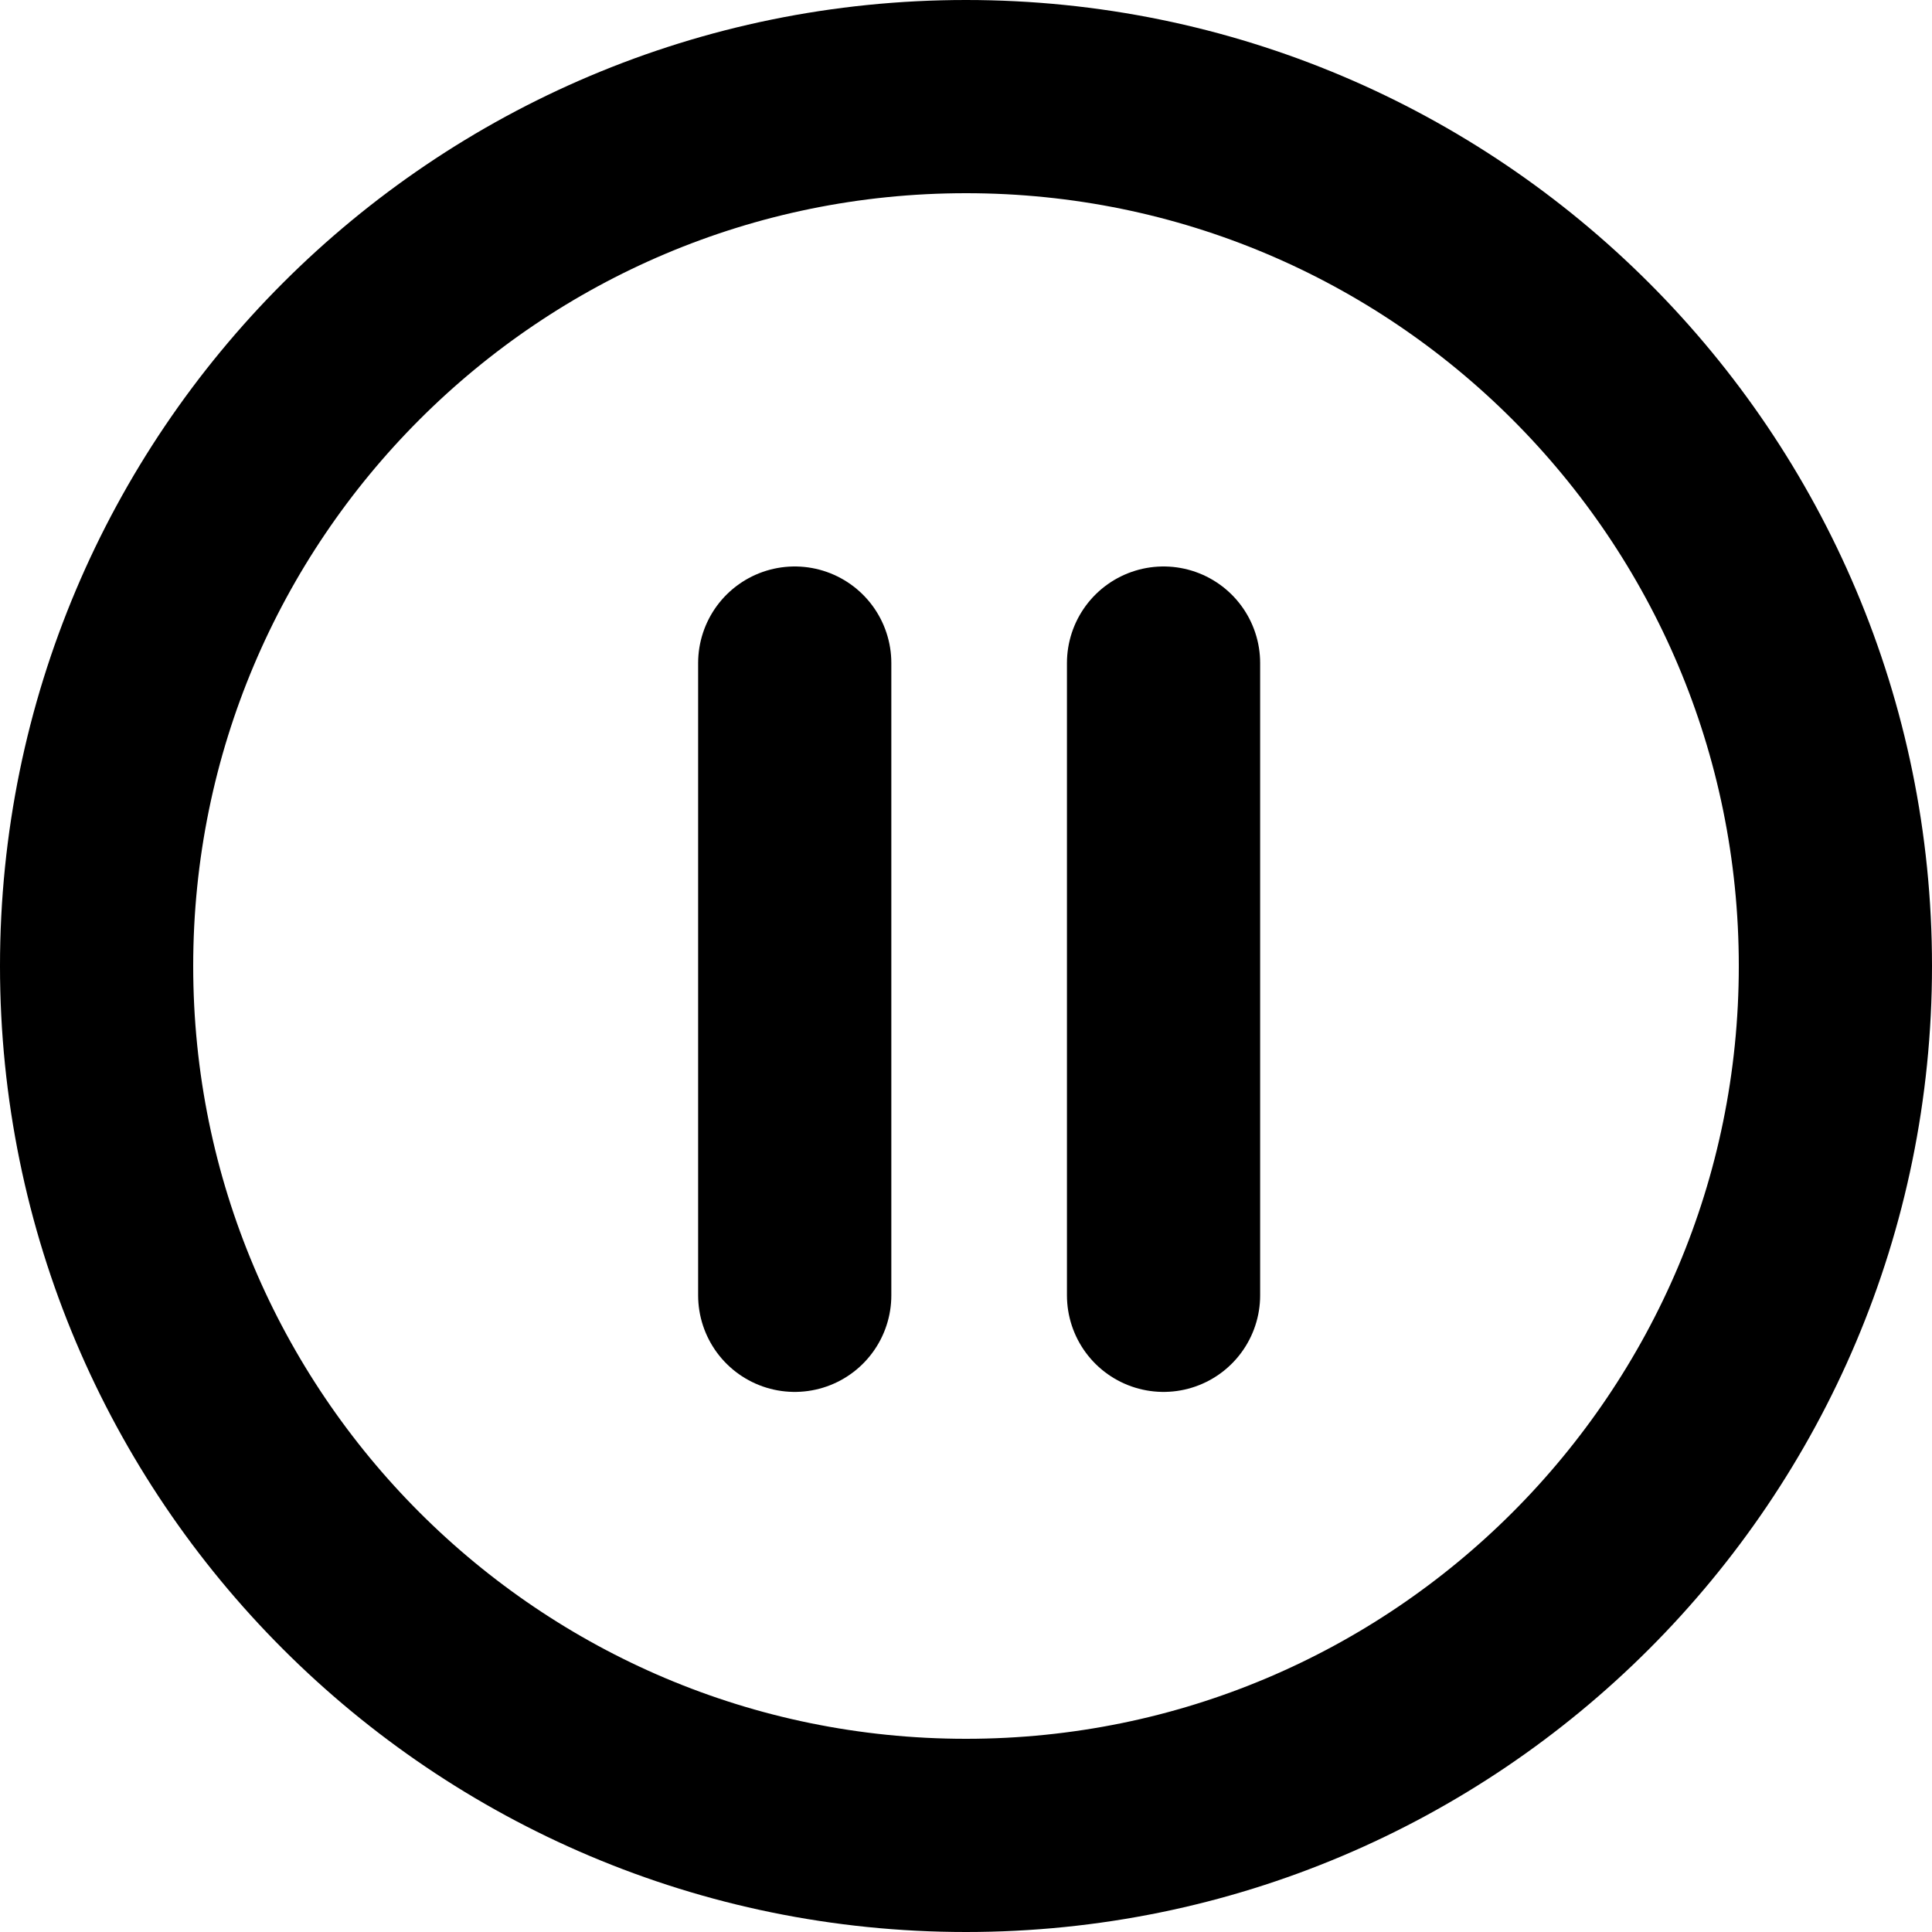
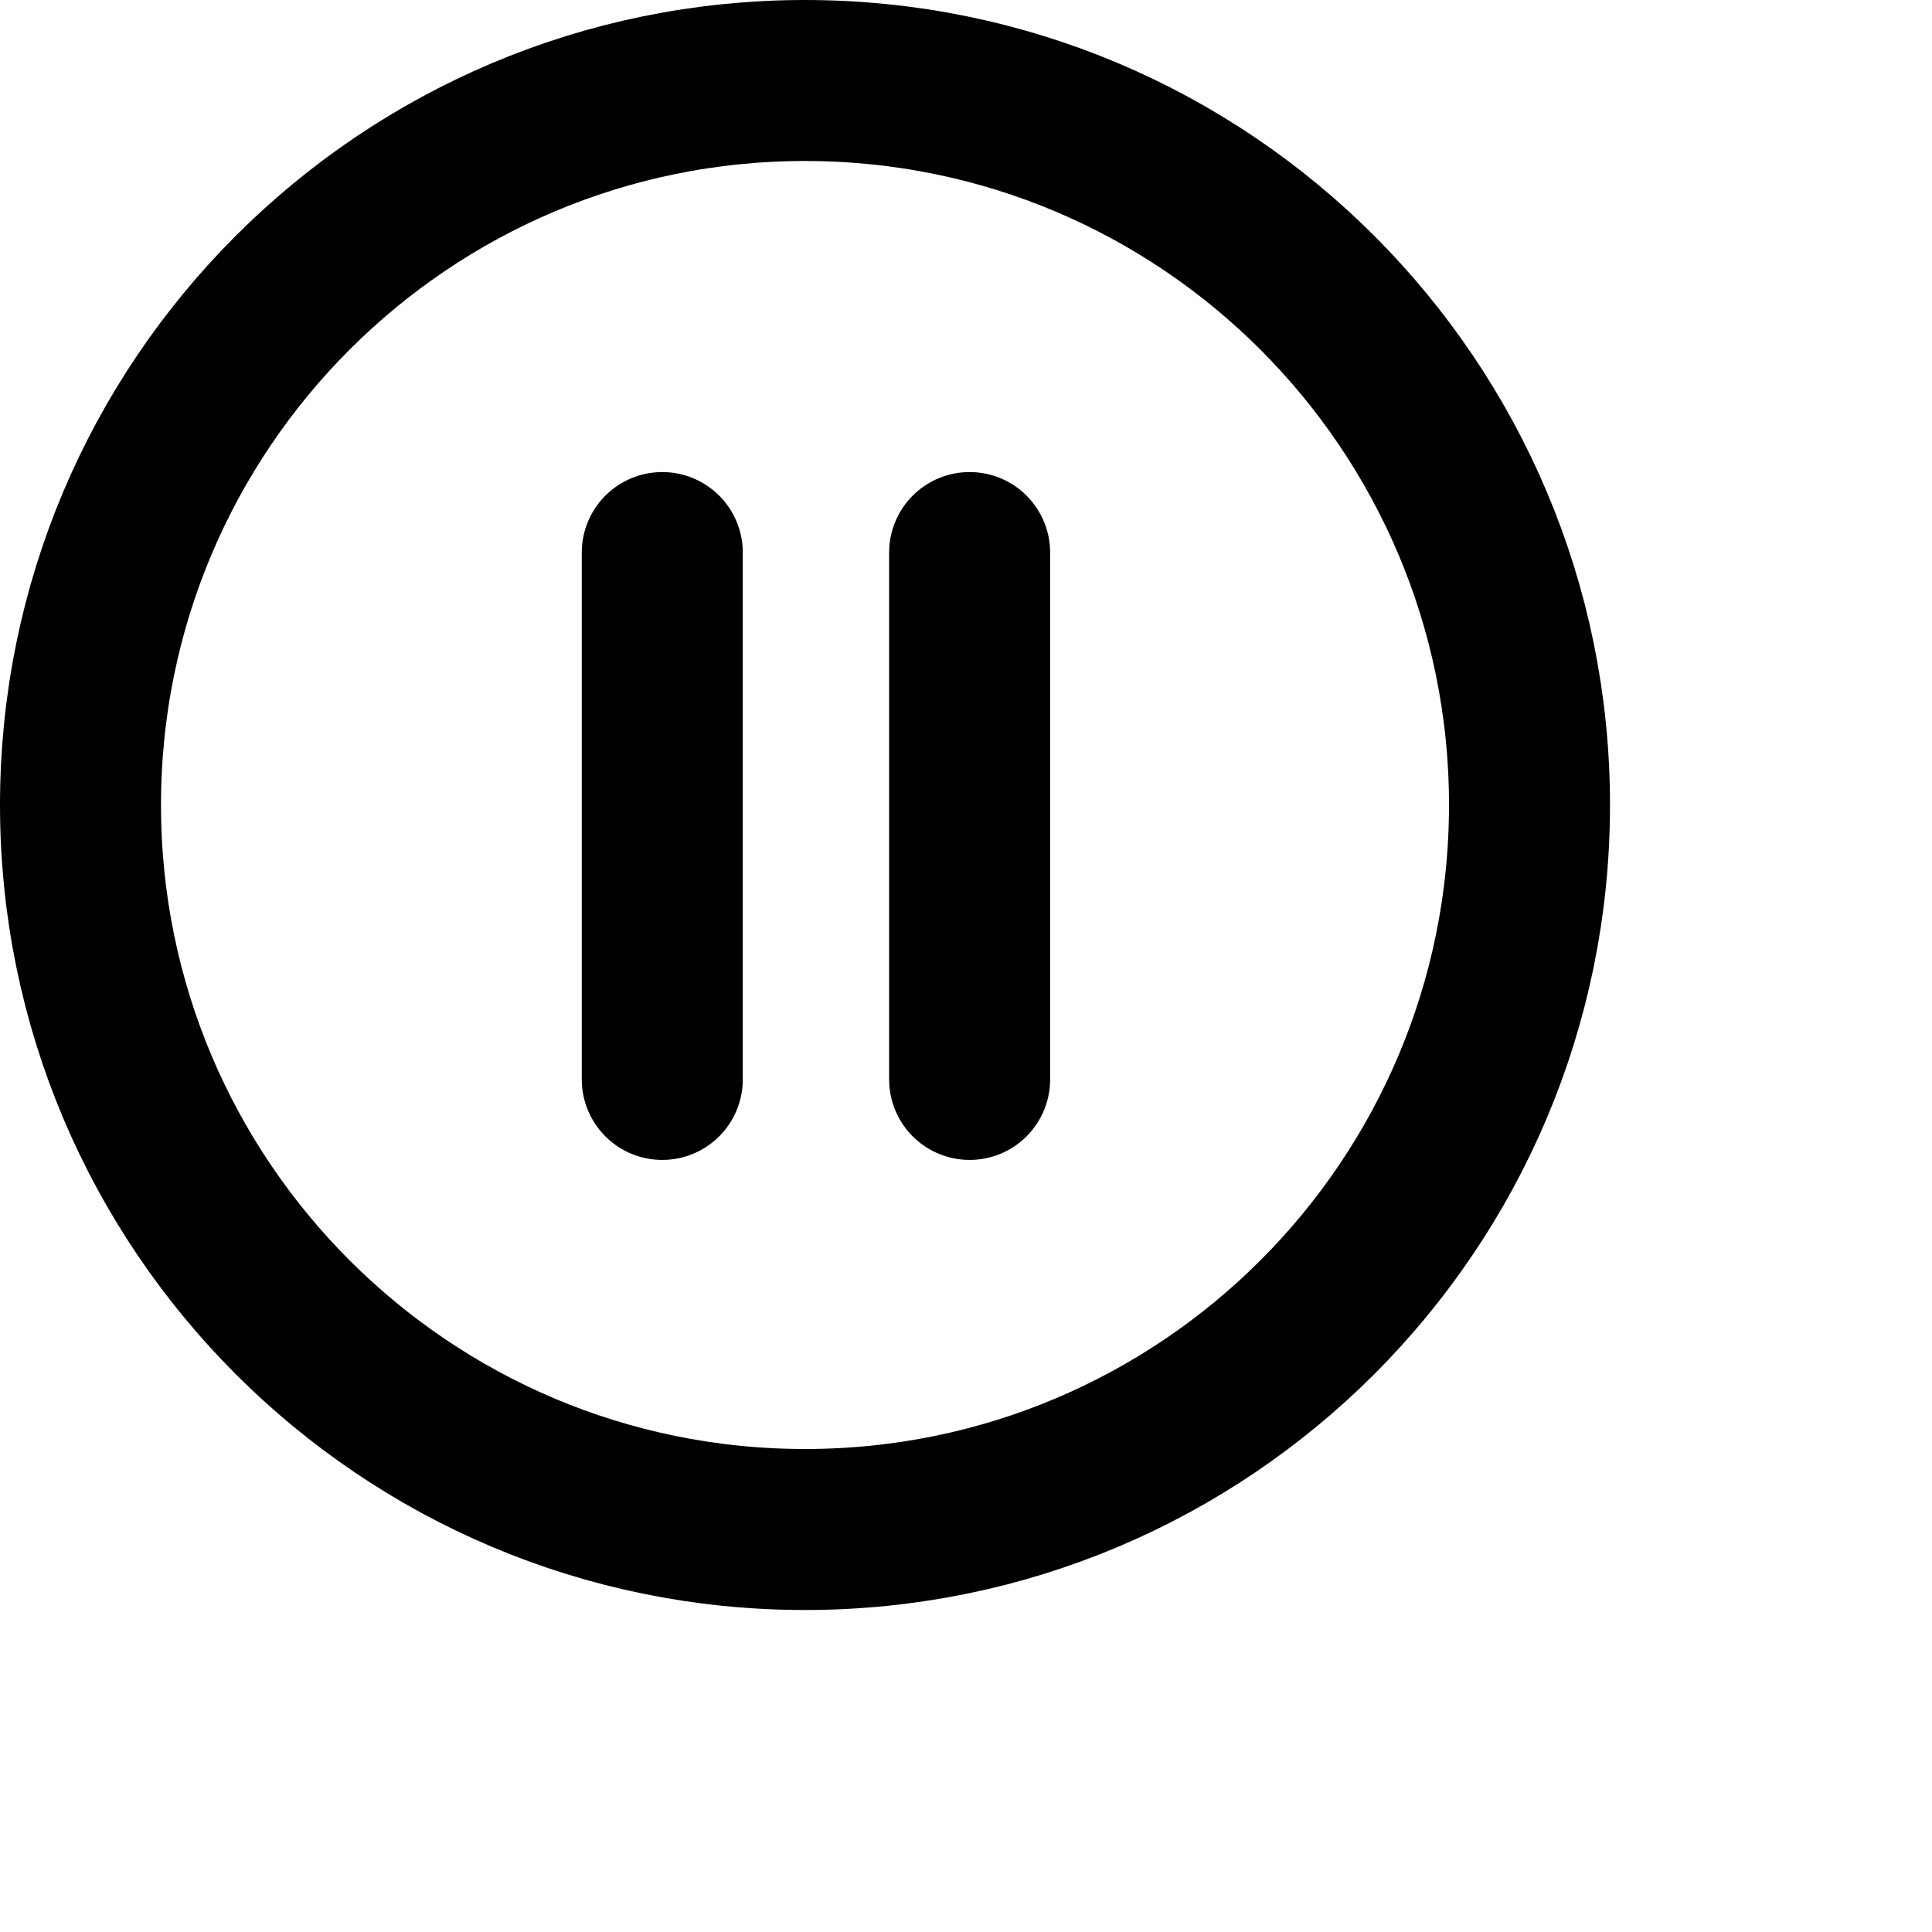
- <svg xmlns="http://www.w3.org/2000/svg" viewBox="0 0 20 20" width="24" height="24" stroke="currentColor">
+ <svg xmlns="http://www.w3.org/2000/svg" viewBox="0 0 24 24" width="24" height="24" stroke="currentColor">
  <path d="M19,10a9,9,0,1,1-9-9A9,9,0,0,1,19,10Zm-6.955,3.409V6.864M8.227,13.409V6.864" fill="none" stroke-linecap="round" stroke-linejoin="round" stroke-width="2" />
</svg>
